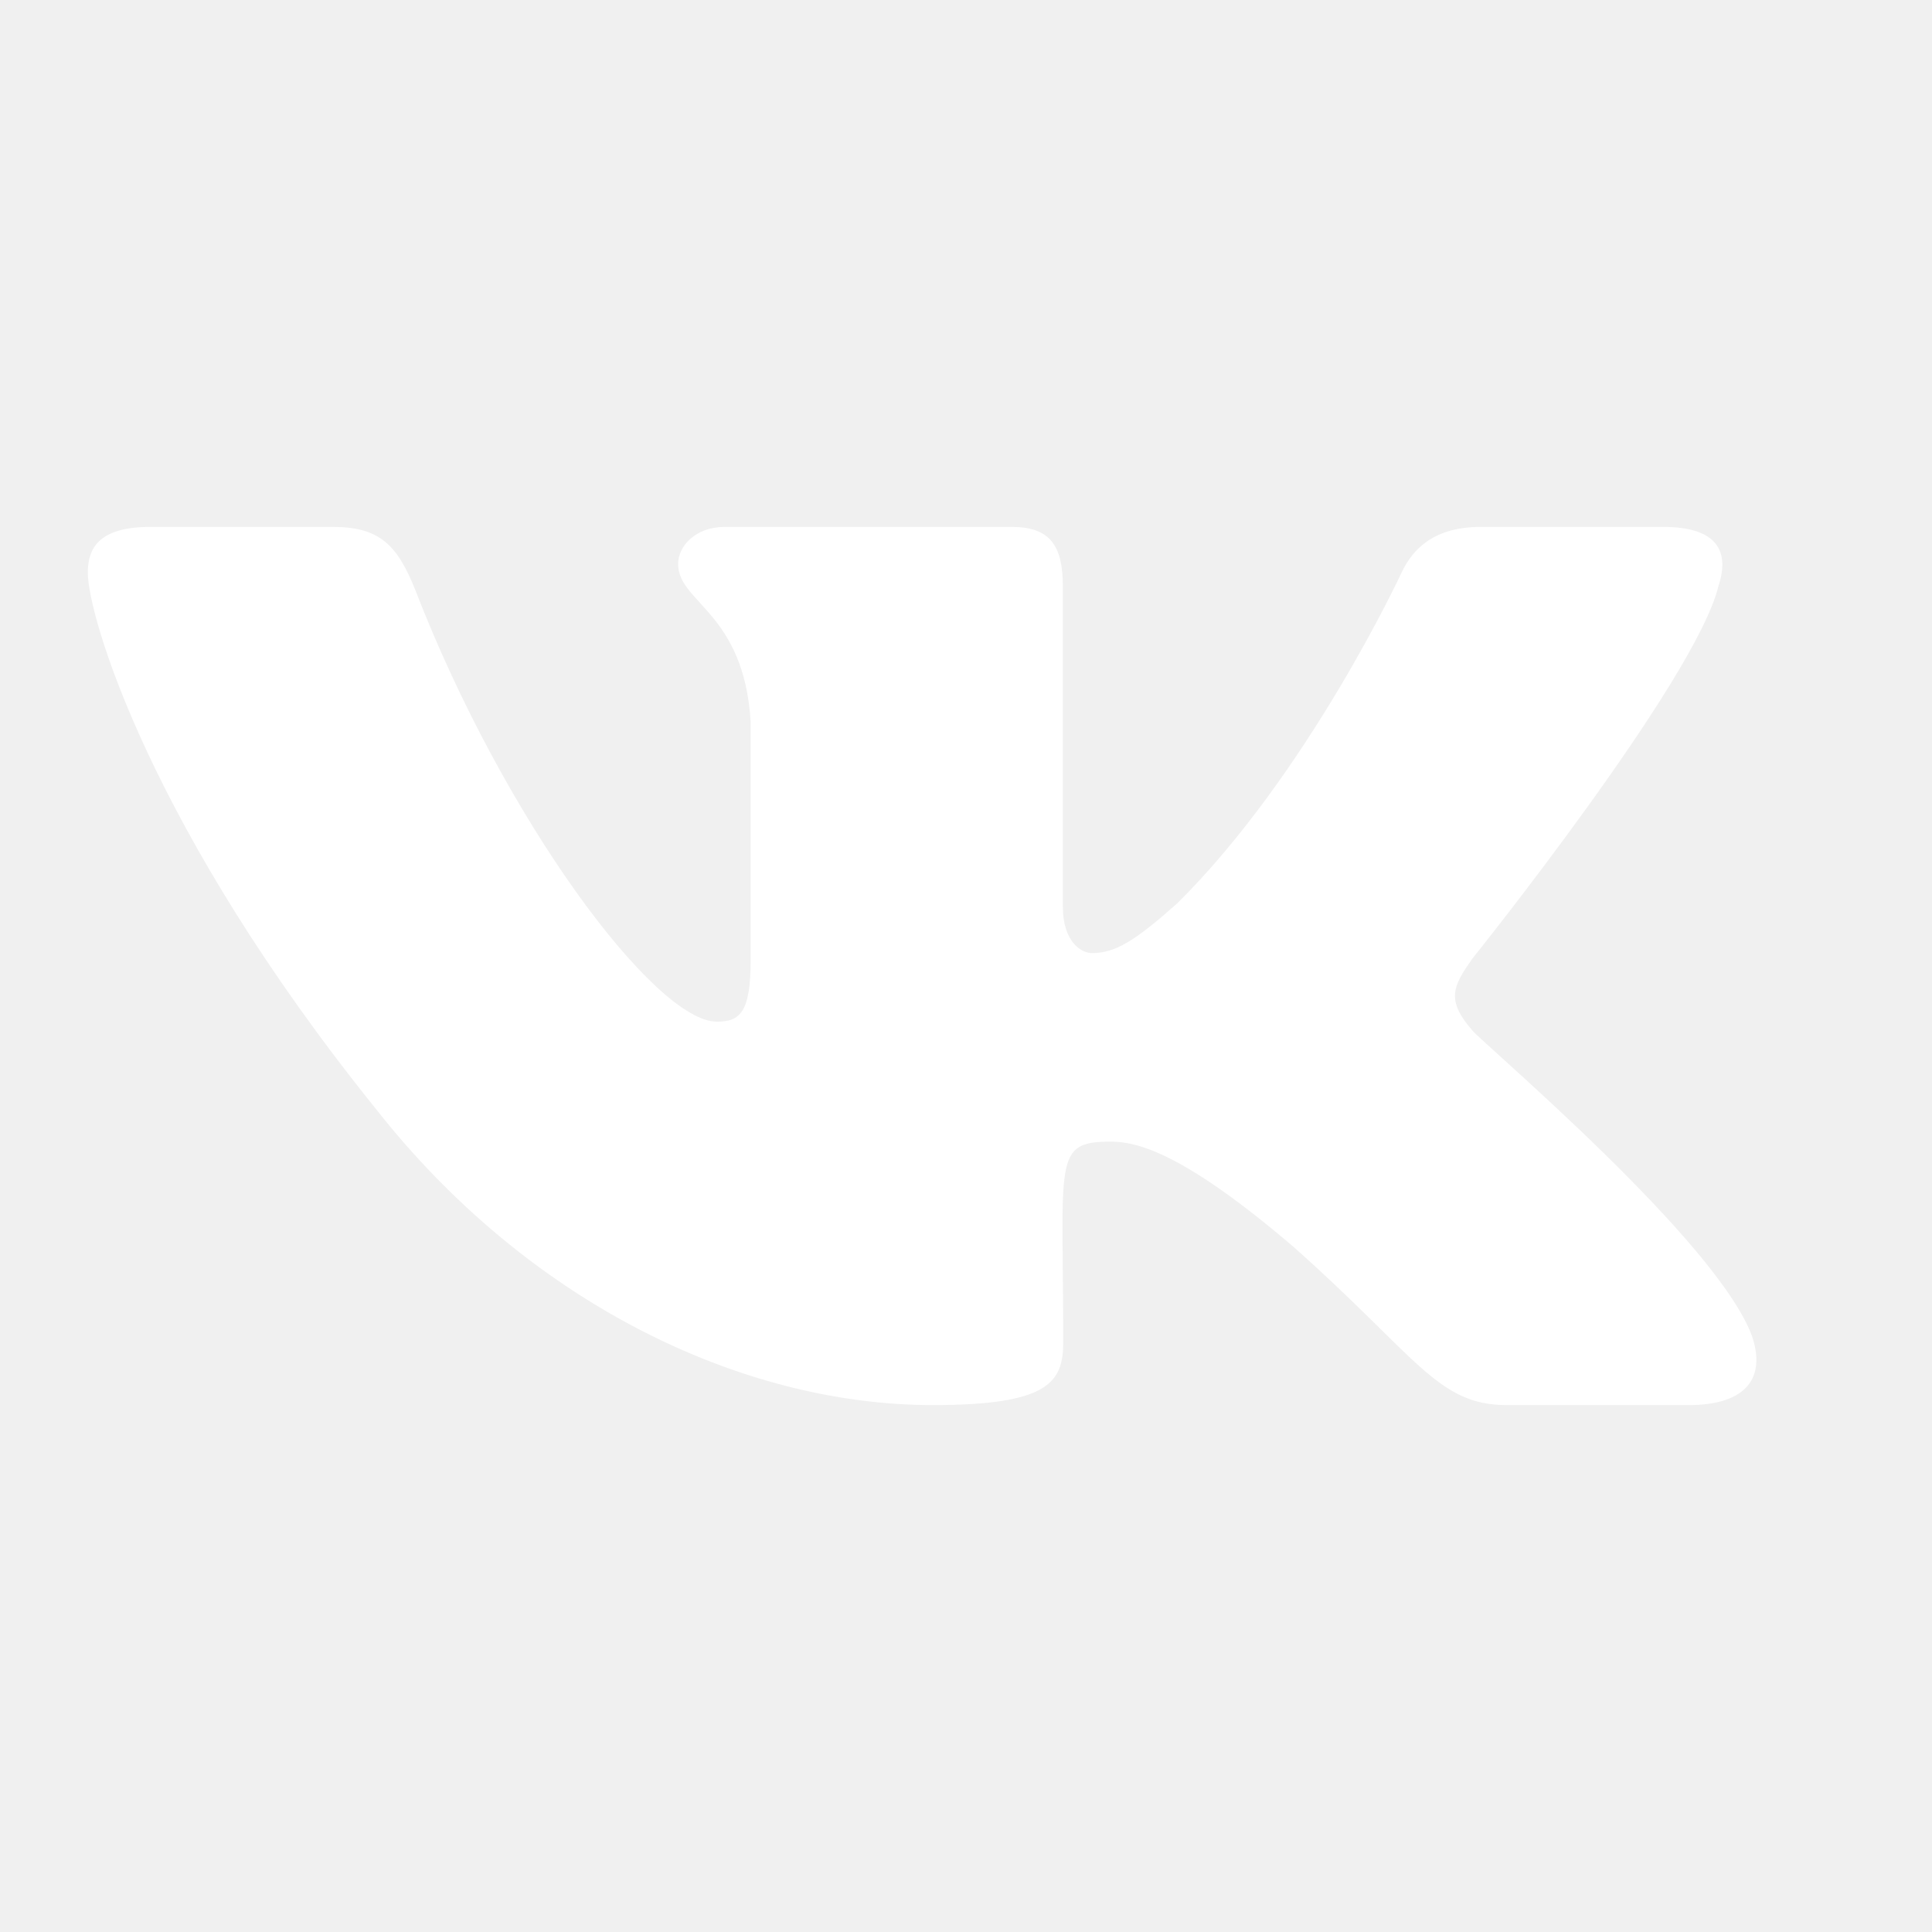
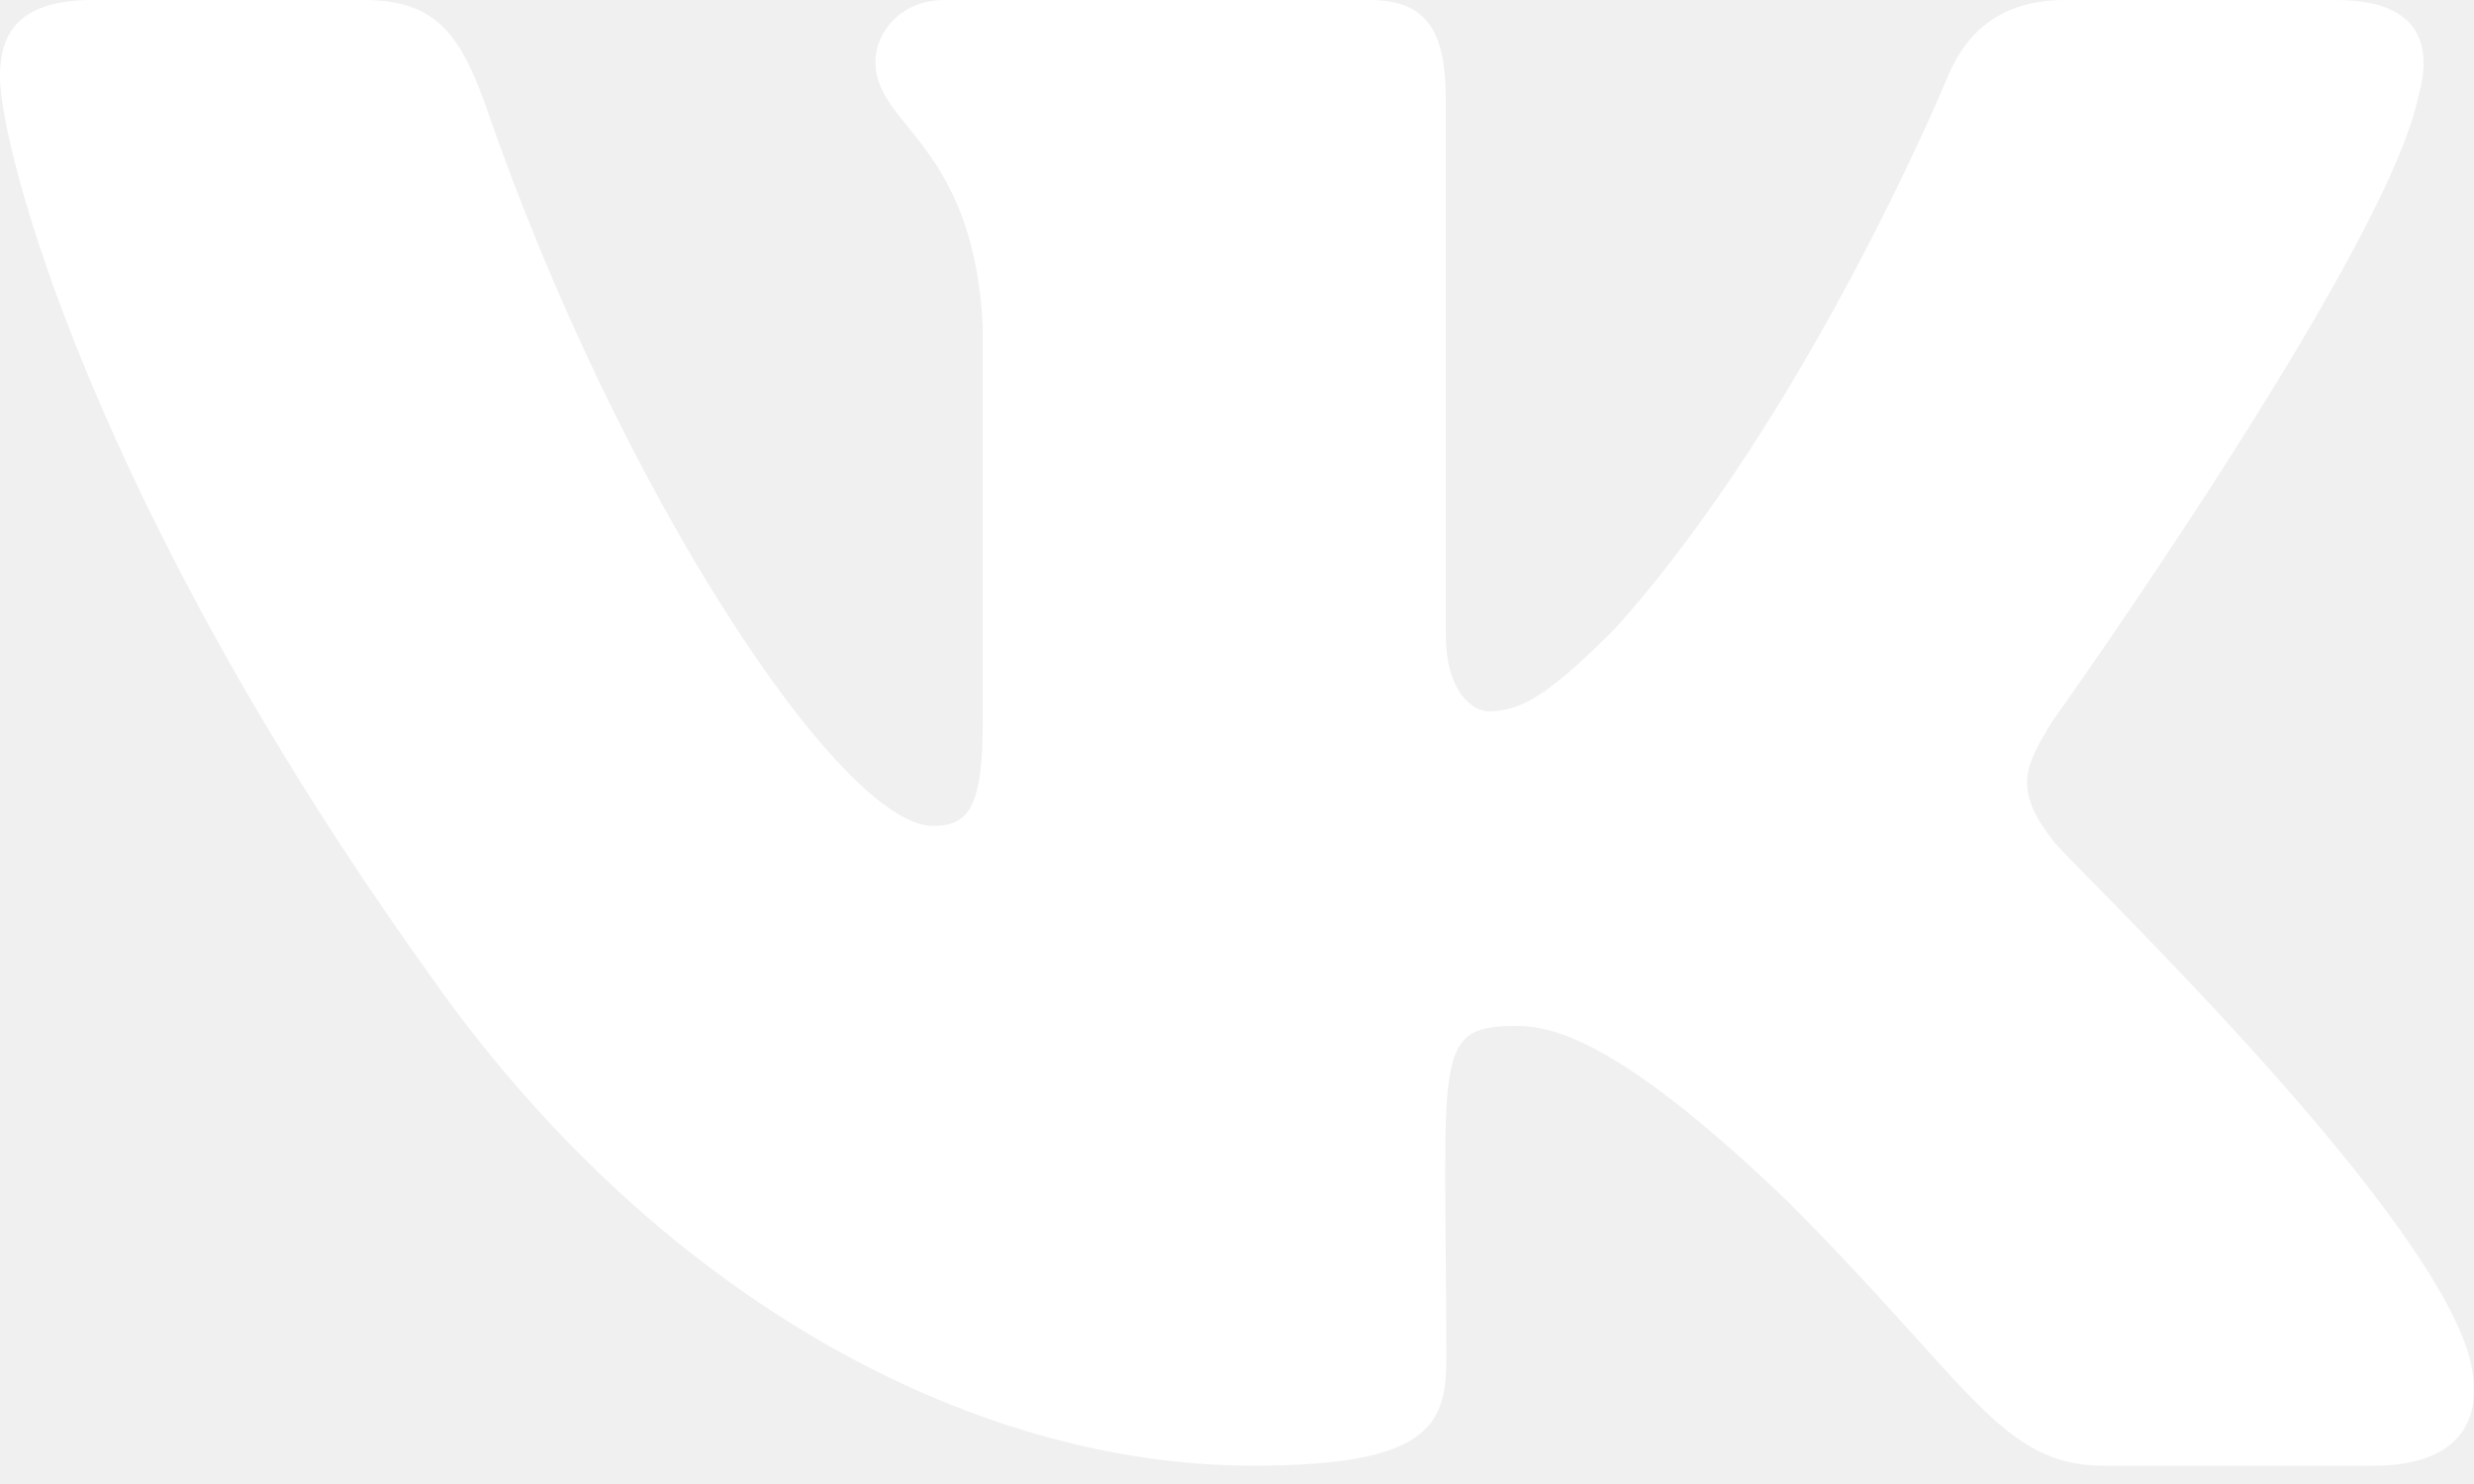
- <svg xmlns="http://www.w3.org/2000/svg" width="22" height="22" fill="none">
-   <path d="M19.567 6.678c.13-.39 0-.678-.628-.678h-2.077c-.53 0-.773.247-.903.522 0 0-1.059 2.284-2.554 3.765-.483.429-.705.566-.97.566-.13 0-.332-.137-.332-.528V6.678c0-.469-.148-.678-.585-.678H8.252c-.332 0-.53.219-.53.422 0 .444.749.547.826 1.797v2.712c0 .594-.12.703-.384.703-.706 0-2.42-2.293-3.436-4.918C4.524 6.206 4.323 6 3.79 6H1.712C1.12 6 1 6.247 1 6.522c0 .487.705 2.91 3.284 6.11C6.002 14.815 8.42 16 10.622 16c1.323 0 1.485-.262 1.485-.716 0-2.087-.12-2.284.543-2.284.307 0 .836.137 2.07 1.19 1.411 1.25 1.644 1.81 2.434 1.81h2.078c.593 0 .892-.262.72-.781-.396-1.09-3.066-3.335-3.186-3.485-.306-.35-.218-.506 0-.818.004-.004 2.54-3.166 2.801-4.238z" fill="#fff" />
+ <svg xmlns="http://www.w3.org/2000/svg" width="20" height="12" viewBox="0 0 20 12" fill="none">
+   <path d="M19.544 0.804C19.682 0.341 19.544 0 18.883 0H16.697C16.14 0 15.883 0.293 15.746 0.619C15.746 0.619 14.632 3.326 13.058 5.081C12.549 5.589 12.315 5.752 12.037 5.752C11.899 5.752 11.688 5.589 11.688 5.126V0.804C11.688 0.248 11.532 0 11.072 0H7.634C7.285 0 7.077 0.259 7.077 0.5C7.077 1.026 7.864 1.148 7.945 2.63V5.844C7.945 6.548 7.819 6.678 7.541 6.678C6.798 6.678 4.994 3.959 3.924 0.848C3.709 0.244 3.497 0 2.937 0H0.75C0.126 0 0 0.293 0 0.619C0 1.196 0.743 4.067 3.457 7.859C5.265 10.448 7.812 11.852 10.129 11.852C11.521 11.852 11.692 11.541 11.692 11.004C11.692 8.53 11.565 8.296 12.263 8.296C12.586 8.296 13.143 8.459 14.443 9.707C15.928 11.189 16.173 11.852 17.005 11.852H19.192C19.815 11.852 20.131 11.541 19.949 10.926C19.533 9.633 16.723 6.974 16.596 6.796C16.273 6.381 16.366 6.196 16.596 5.826C16.6 5.822 19.269 2.074 19.544 0.804V0.804Z" fill="white" />
</svg>
